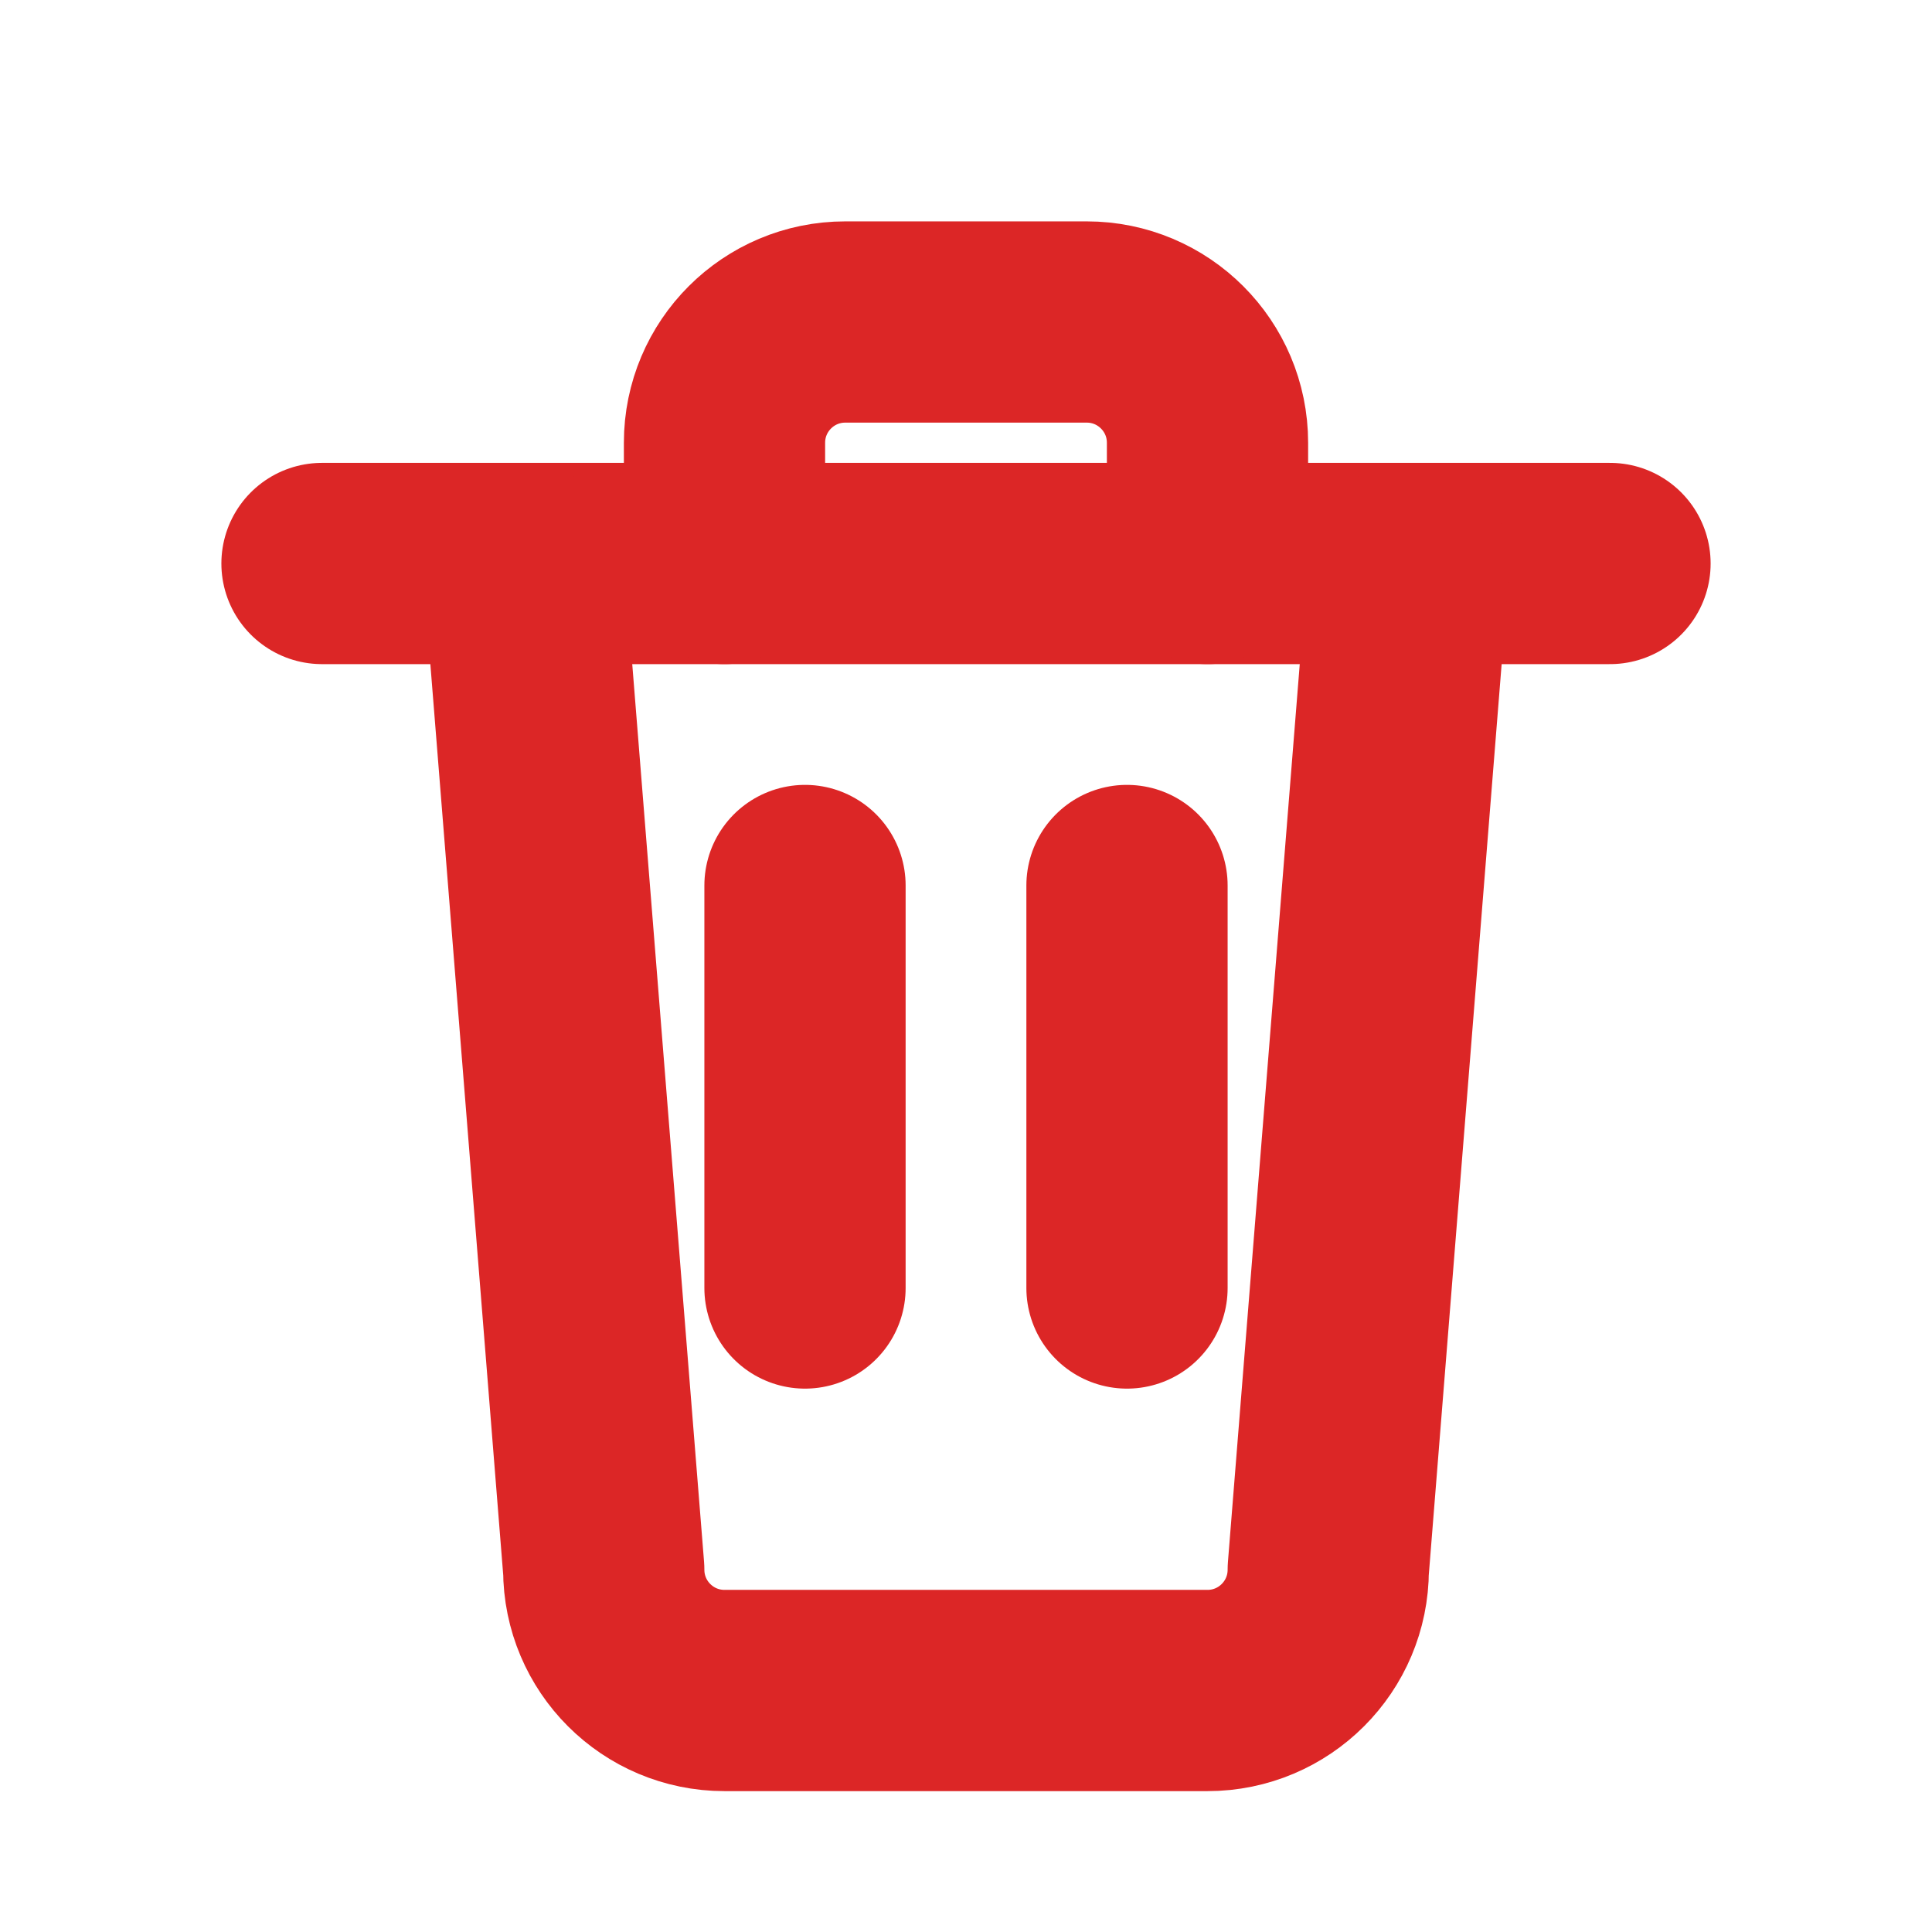
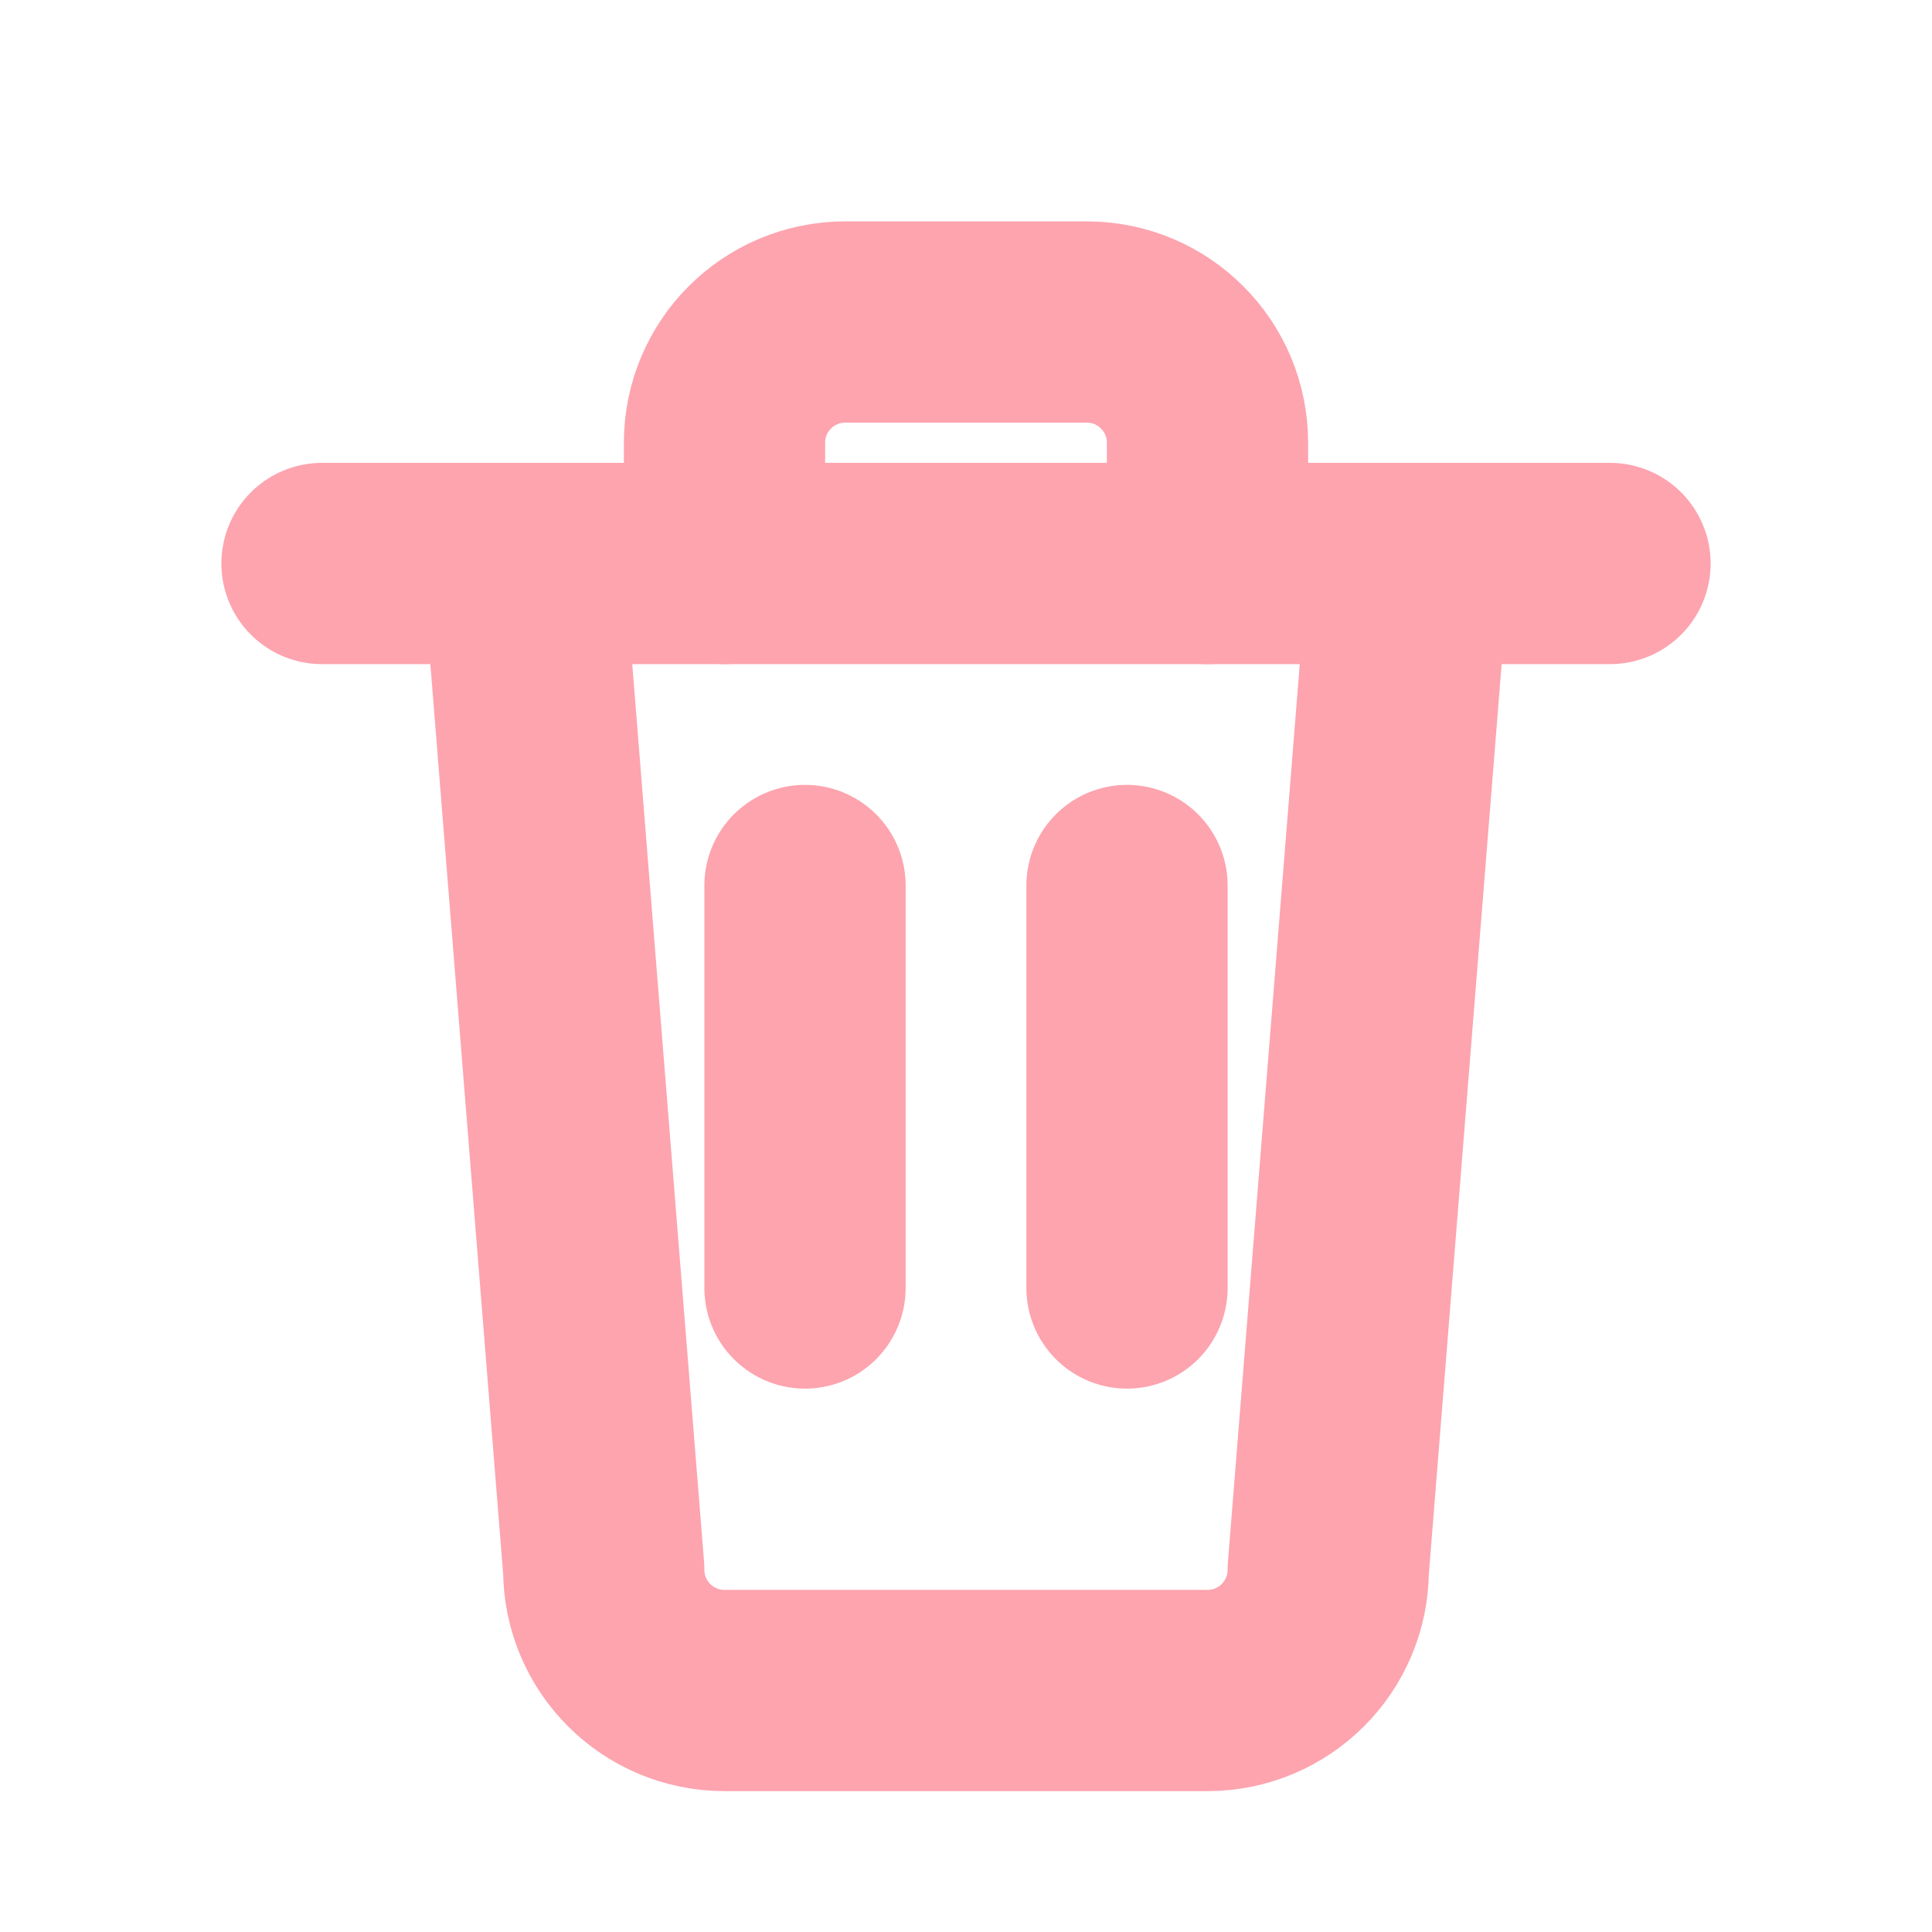
- <svg xmlns="http://www.w3.org/2000/svg" width="24" height="24" viewBox="0 0 24 24" fill="none" stroke="#dc2626" stroke-width="2.5" stroke-linecap="round" stroke-linejoin="round">
+ <svg xmlns="http://www.w3.org/2000/svg" width="24" height="24" viewBox="0 0 24 24" fill="none" stroke="#fda4af" stroke-width="2.5" stroke-linecap="round" stroke-linejoin="round">
  <path d="M4 7h16" />
  <path d="M9 7V5.5a1.5 1.5 0 0 1 1.5-1.5h3A1.5 1.5 0 0 1 15 5.5V7" />
  <path d="M6.5 7l1 12.5a1.5 1.5 0 0 0 1.5 1.5h6a1.5 1.5 0 0 0 1.5-1.5L17.5 7" />
  <path d="M10 11v5" />
  <path d="M14 11v5" />
</svg>
